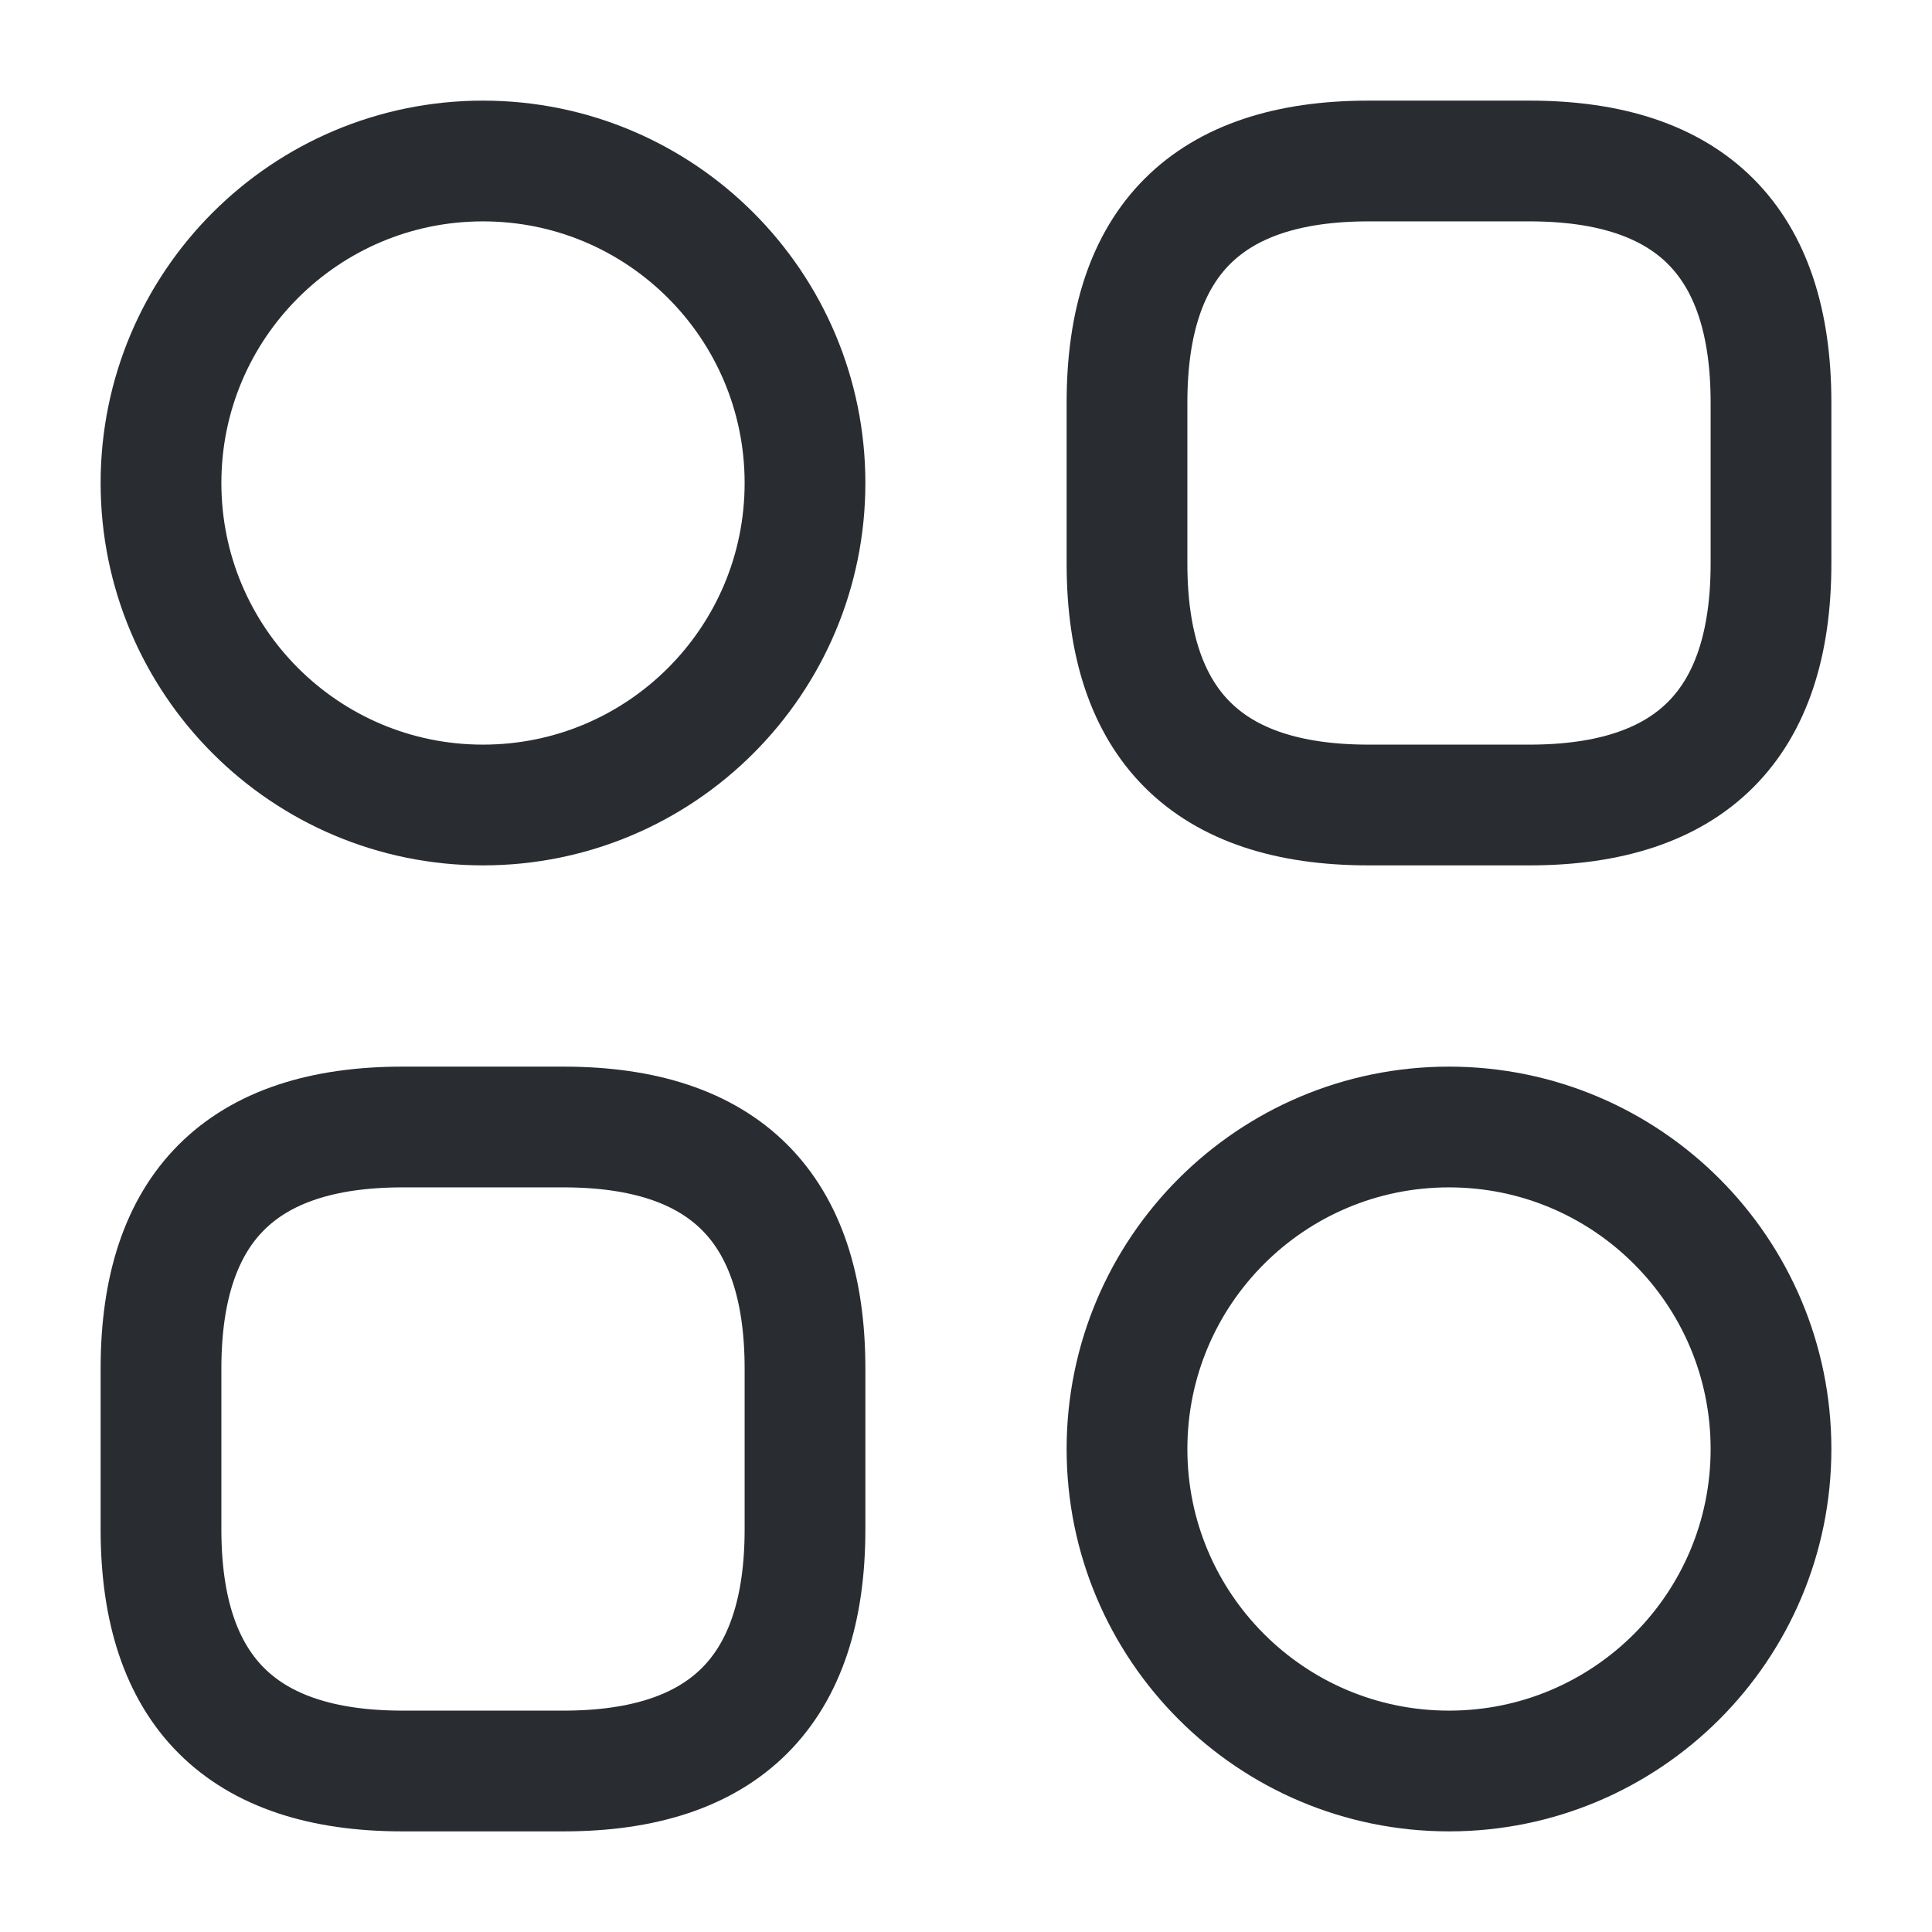
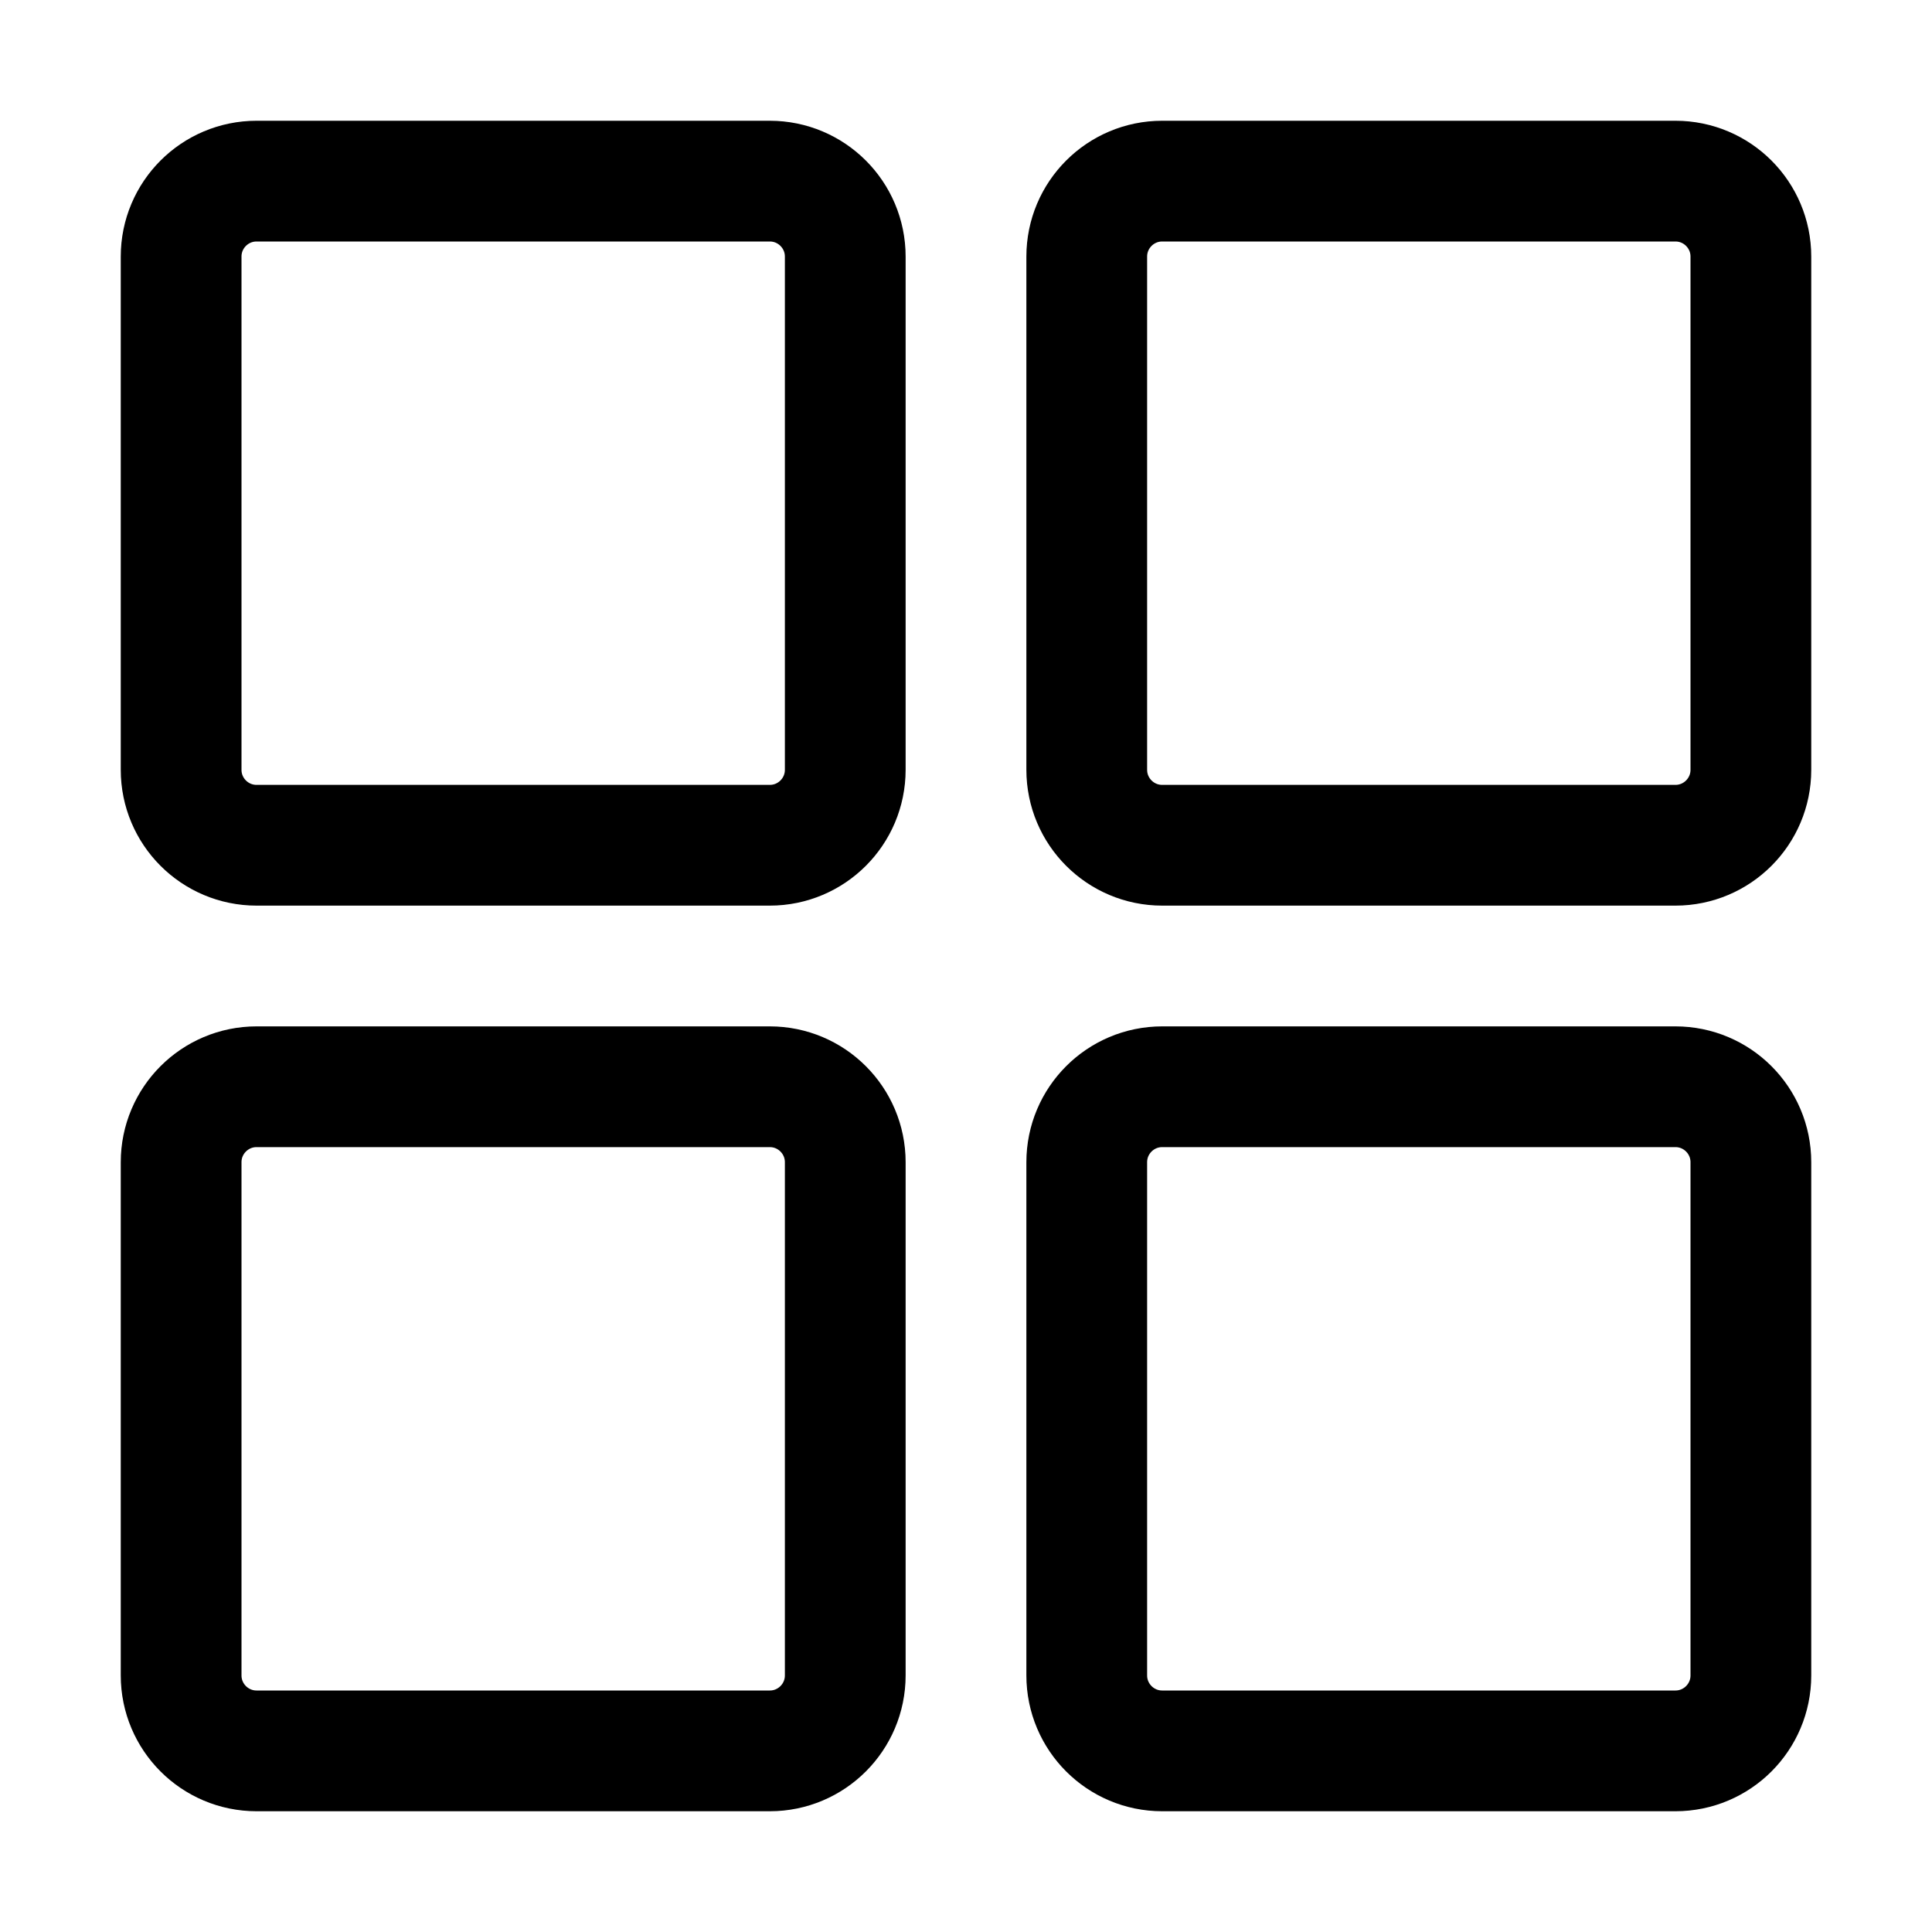
- <svg xmlns="http://www.w3.org/2000/svg" width="24" height="24" viewBox="0 0 24 24" fill="none">
-   <path d="M17 10H19C21 10 22 9 22 7V5C22 3 21 2 19 2H17C15 2 14 3 14 5V7C14 9 15 10 17 10Z" stroke="#292D32" stroke-width="1.5" stroke-miterlimit="10" stroke-linecap="round" stroke-linejoin="round" />
-   <path d="M5 22H7C9 22 10 21 10 19V17C10 15 9 14 7 14H5C3 14 2 15 2 17V19C2 21 3 22 5 22Z" stroke="#292D32" stroke-width="1.5" stroke-miterlimit="10" stroke-linecap="round" stroke-linejoin="round" />
-   <path d="M6 10C8.209 10 10 8.209 10 6C10 3.791 8.209 2 6 2C3.791 2 2 3.791 2 6C2 8.209 3.791 10 6 10Z" stroke="#292D32" stroke-width="1.5" stroke-miterlimit="10" stroke-linecap="round" stroke-linejoin="round" />
-   <path d="M18 22C20.209 22 22 20.209 22 18C22 15.791 20.209 14 18 14C15.791 14 14 15.791 14 18C14 20.209 15.791 22 18 22Z" stroke="#292D32" stroke-width="1.5" stroke-miterlimit="10" stroke-linecap="round" stroke-linejoin="round" />
+ <svg xmlns="http://www.w3.org/2000/svg" viewBox="0 0 512 512" class="ionicon">
+   <rect width="176" height="176" x="48" y="48" rx="20" ry="20" fill="none" stroke="currentColor" stroke-linecap="round" stroke-linejoin="round" stroke-width="32px" />
+   <rect width="176" height="176" x="288" y="48" rx="20" ry="20" fill="none" stroke="currentColor" stroke-linecap="round" stroke-linejoin="round" stroke-width="32px" />
+   <rect width="176" height="176" x="48" y="288" rx="20" ry="20" fill="none" stroke="currentColor" stroke-linecap="round" stroke-linejoin="round" stroke-width="32px" />
+   <rect width="176" height="176" x="288" y="288" rx="20" ry="20" fill="none" stroke="currentColor" stroke-linecap="round" stroke-linejoin="round" stroke-width="32px" />
</svg>
